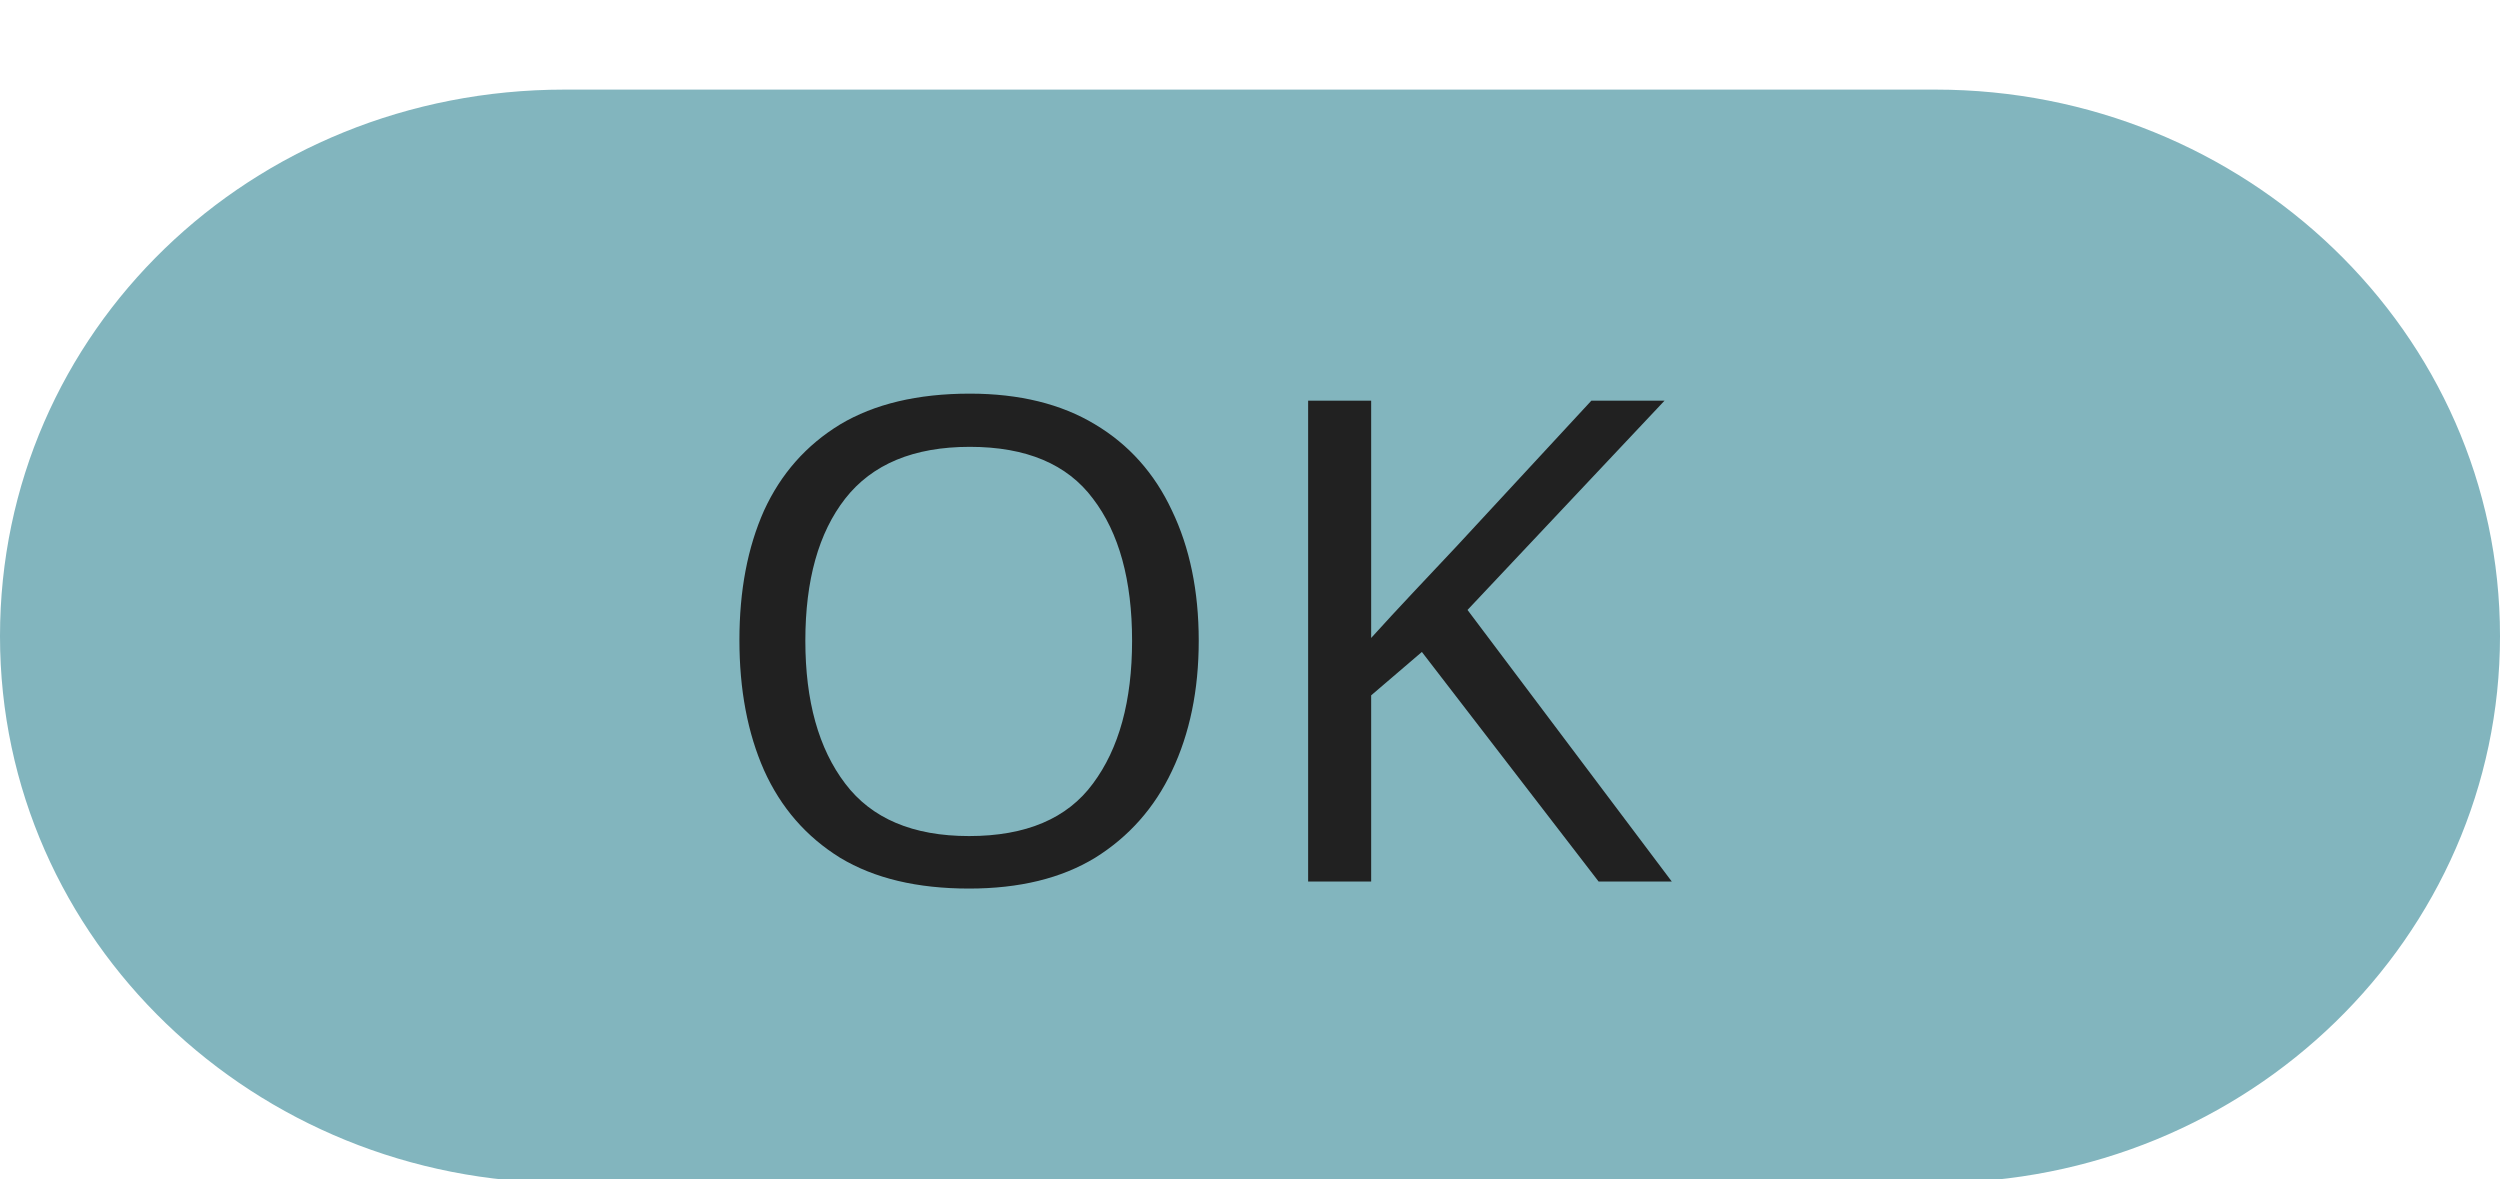
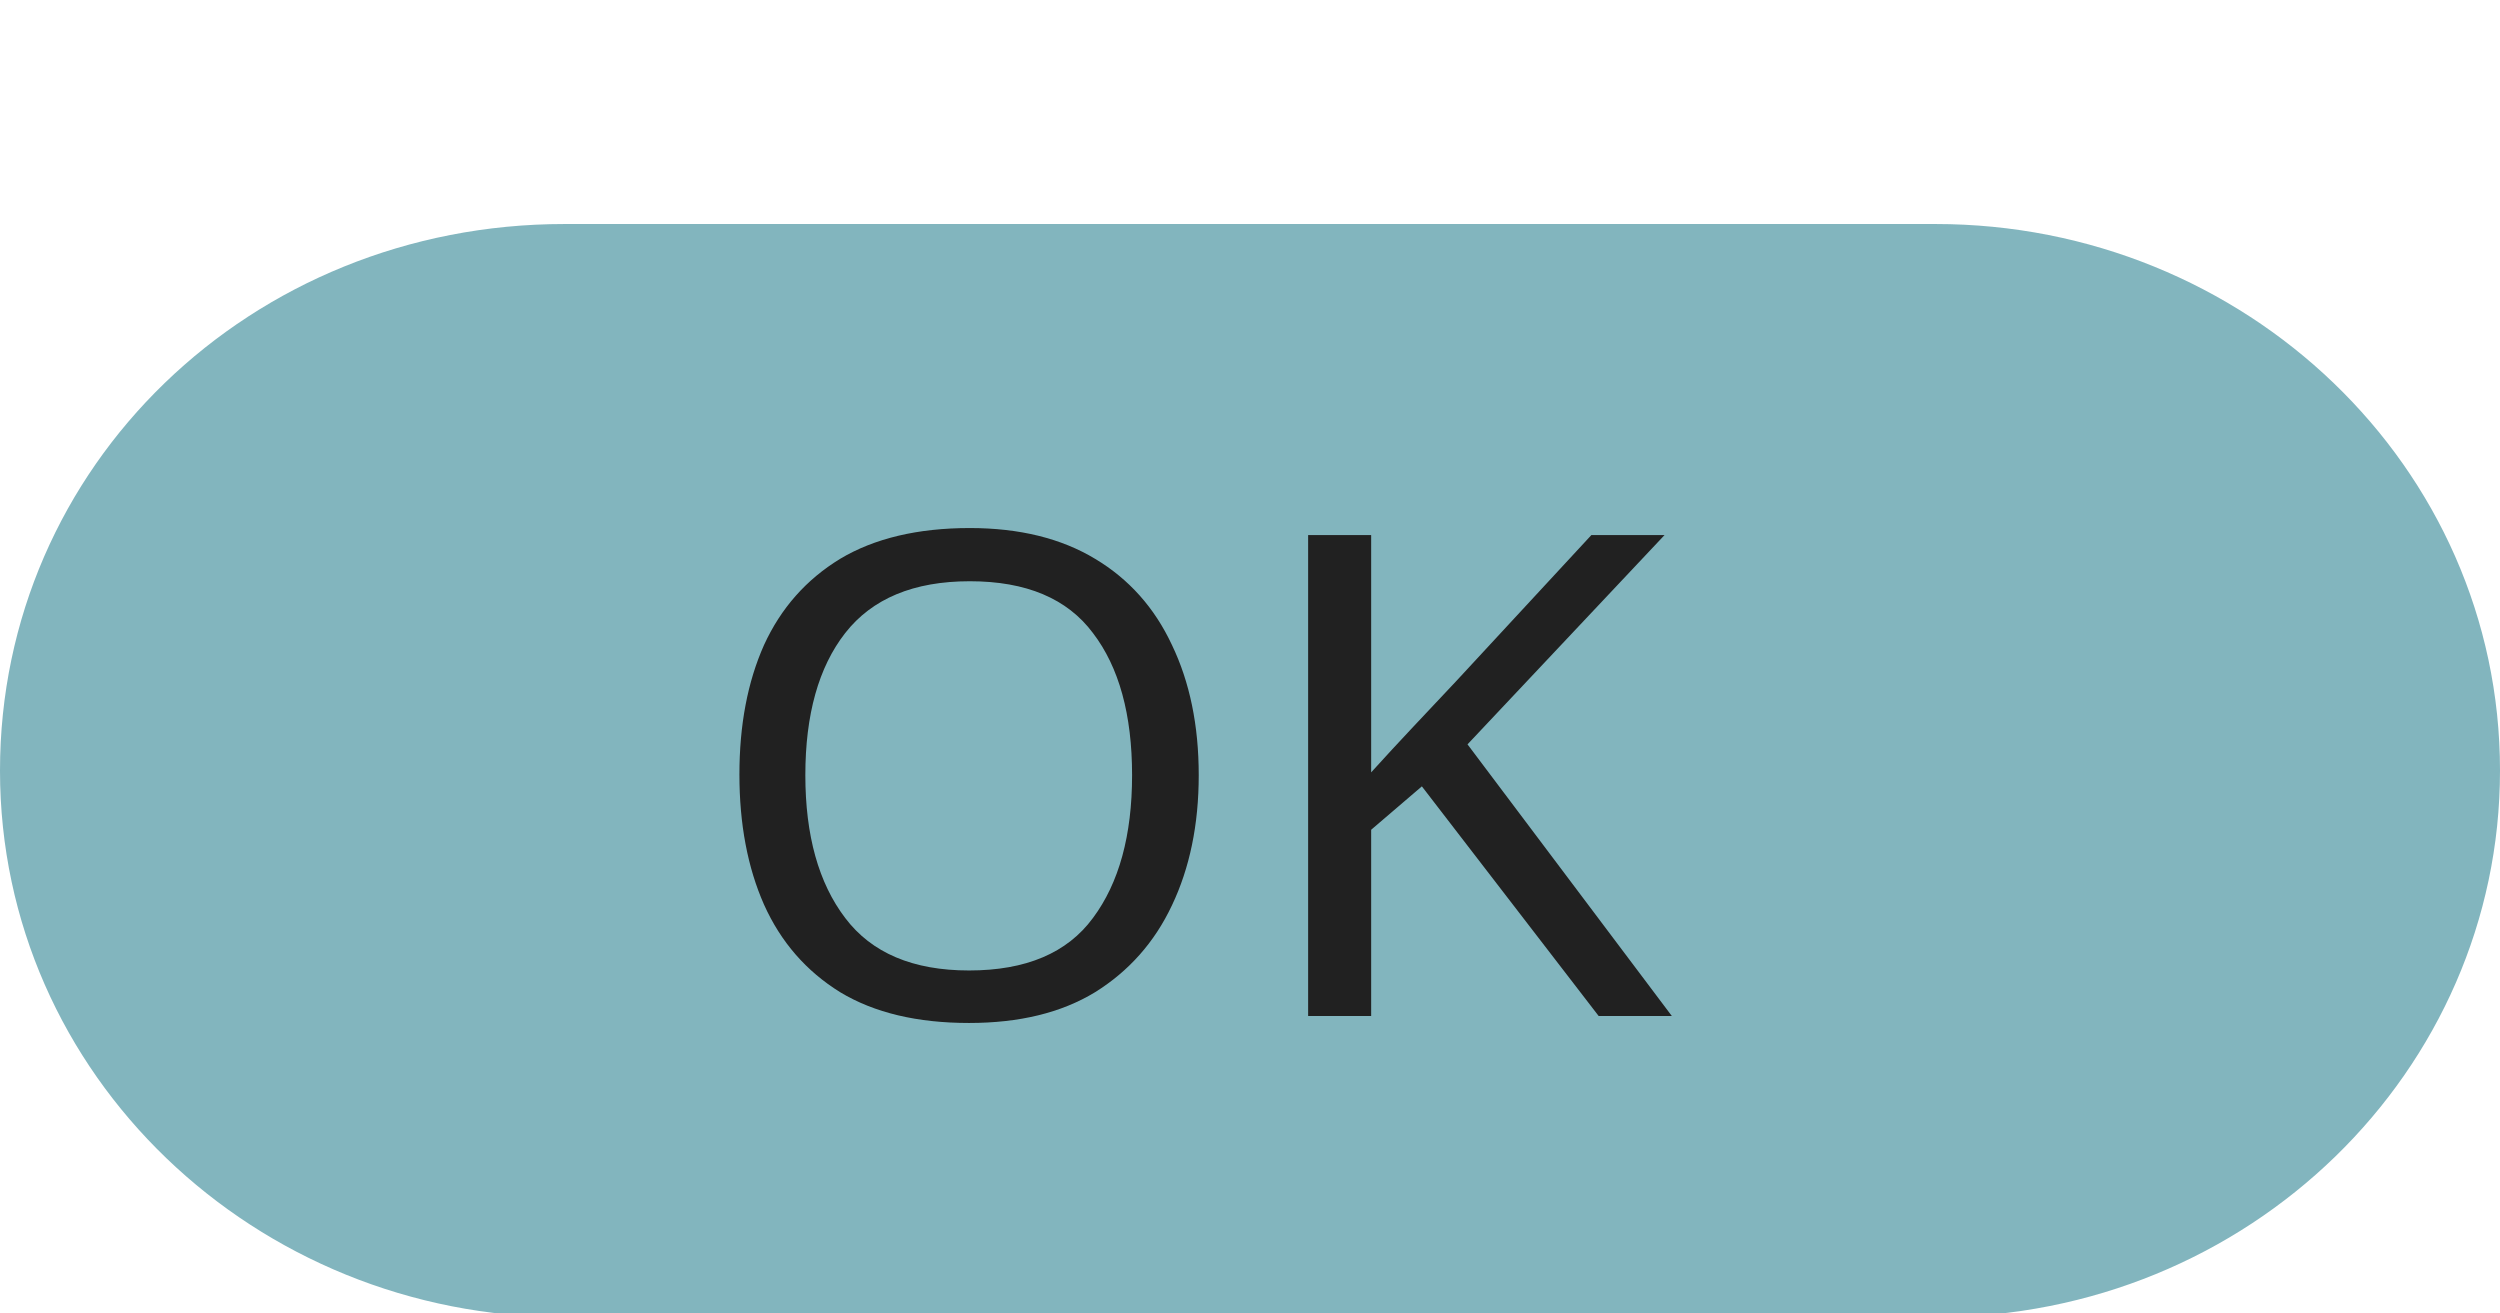
- <svg xmlns="http://www.w3.org/2000/svg" version="1.1" id="Layer_1" x="0px" y="0px" width="55.8px" height="26.3px" viewBox="0 0 55.8 26.3" style="enable-background:new 0 0 55.8 26.3;" xml:space="preserve">
+ <svg xmlns="http://www.w3.org/2000/svg" version="1.1" id="Layer_1" x="0px" y="0px" width="55.8px" height="29.3px" viewBox="0 0 55.8 29.3" style="enable-background:new 0 0 55.8 29.3;" xml:space="preserve">
  <style type="text/css">
	.st0{fill:#82B5BE;}
	.st1{fill:#212121;}
	.st2{font-family:'Montserrat-Regular';}
	.st3{font-size:15.025px;}
</style>
  <g id="Group_188" transform="translate(-267 -610)">
-     <path id="Rectangle_161" class="st0" d="M279.6,612h30.6c6.9,0,12.6,5.4,12.6,12.2l0,0c0,6.7-5.6,12.2-12.6,12.2h-30.6   c-6.9,0-12.6-5.4-12.6-12.2l0,0C267,617.4,272.6,612,279.6,612z" />
-     <text transform="matrix(1.0349 0 0 1 282.5497 629.6766)" class="st1 st2 st3">OK</text>
+     <path id="Rectangle_161" class="st0" d="M279.6,615h30.6c6.9,0,12.6,5.4,12.6,12.2l0,0c0,6.7-5.6,12.2-12.6,12.2h-30.6   c-6.9,0-12.6-5.4-12.6-12.2l0,0C267,620.4,272.6,615,279.6,615z" />
+     <text transform="matrix(1.0349 0 0 1 282.5497 632.6766)" class="st1 st2 st3">OK</text>
  </g>
</svg>
